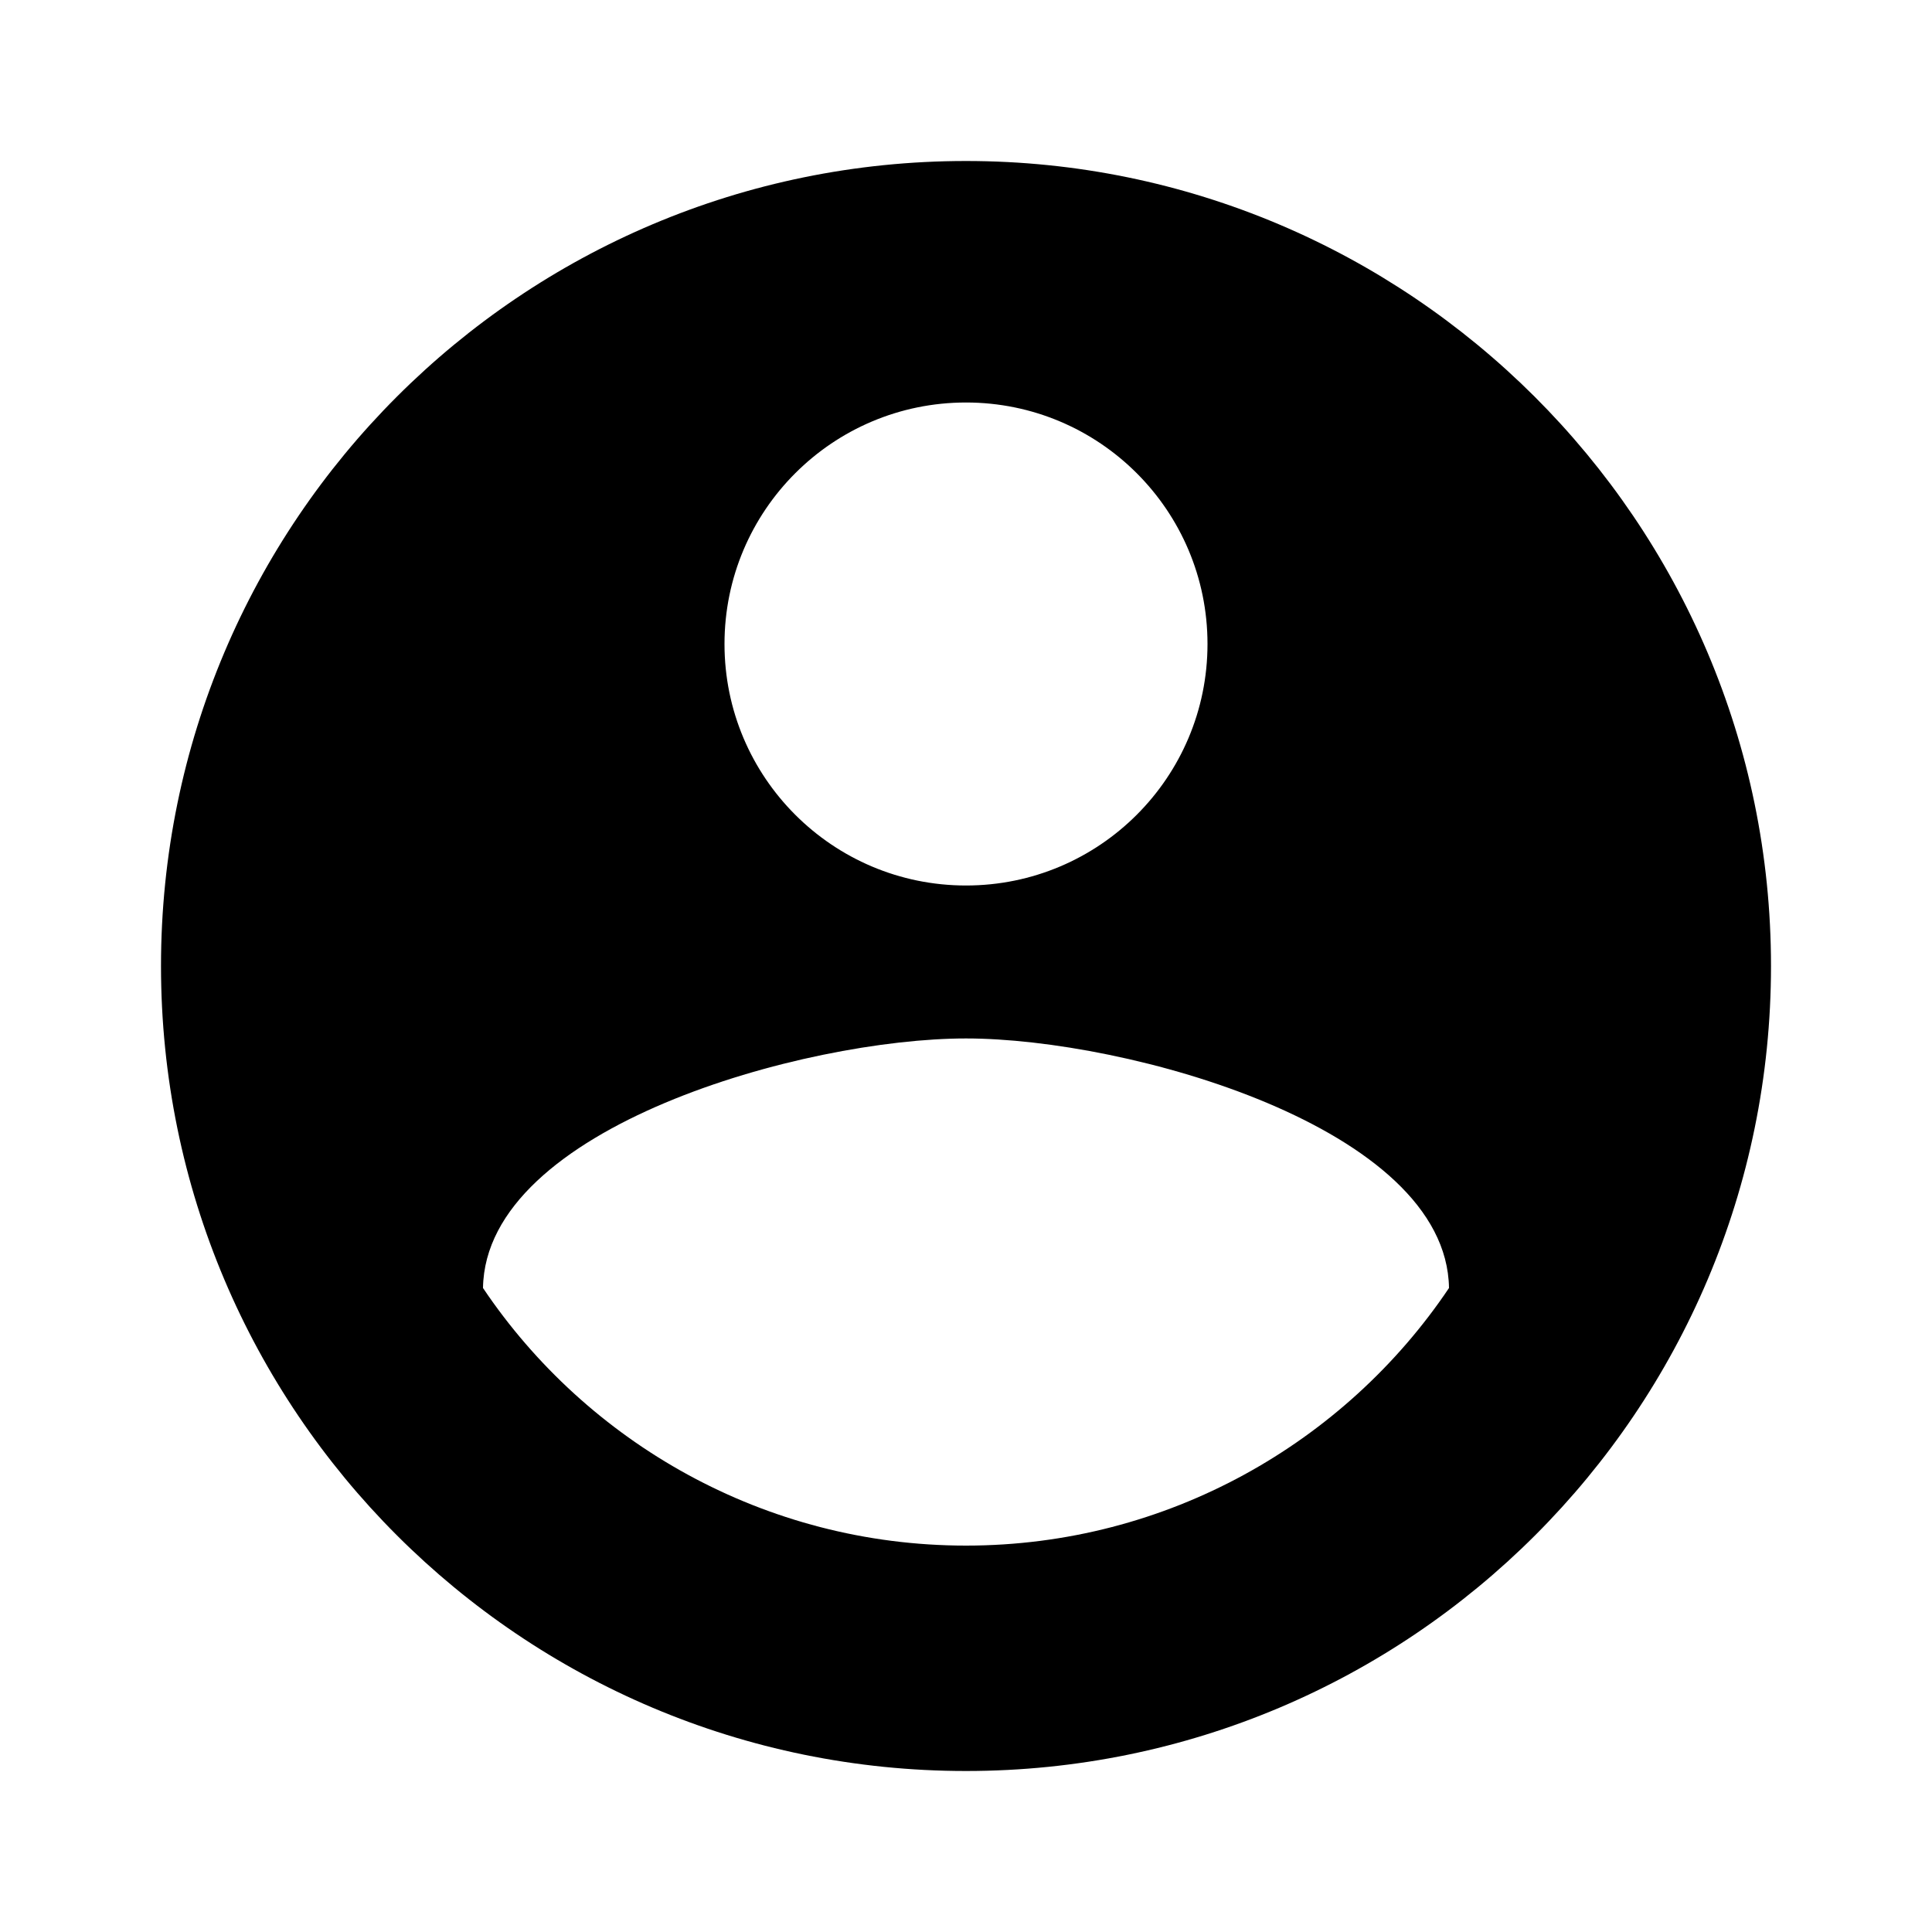
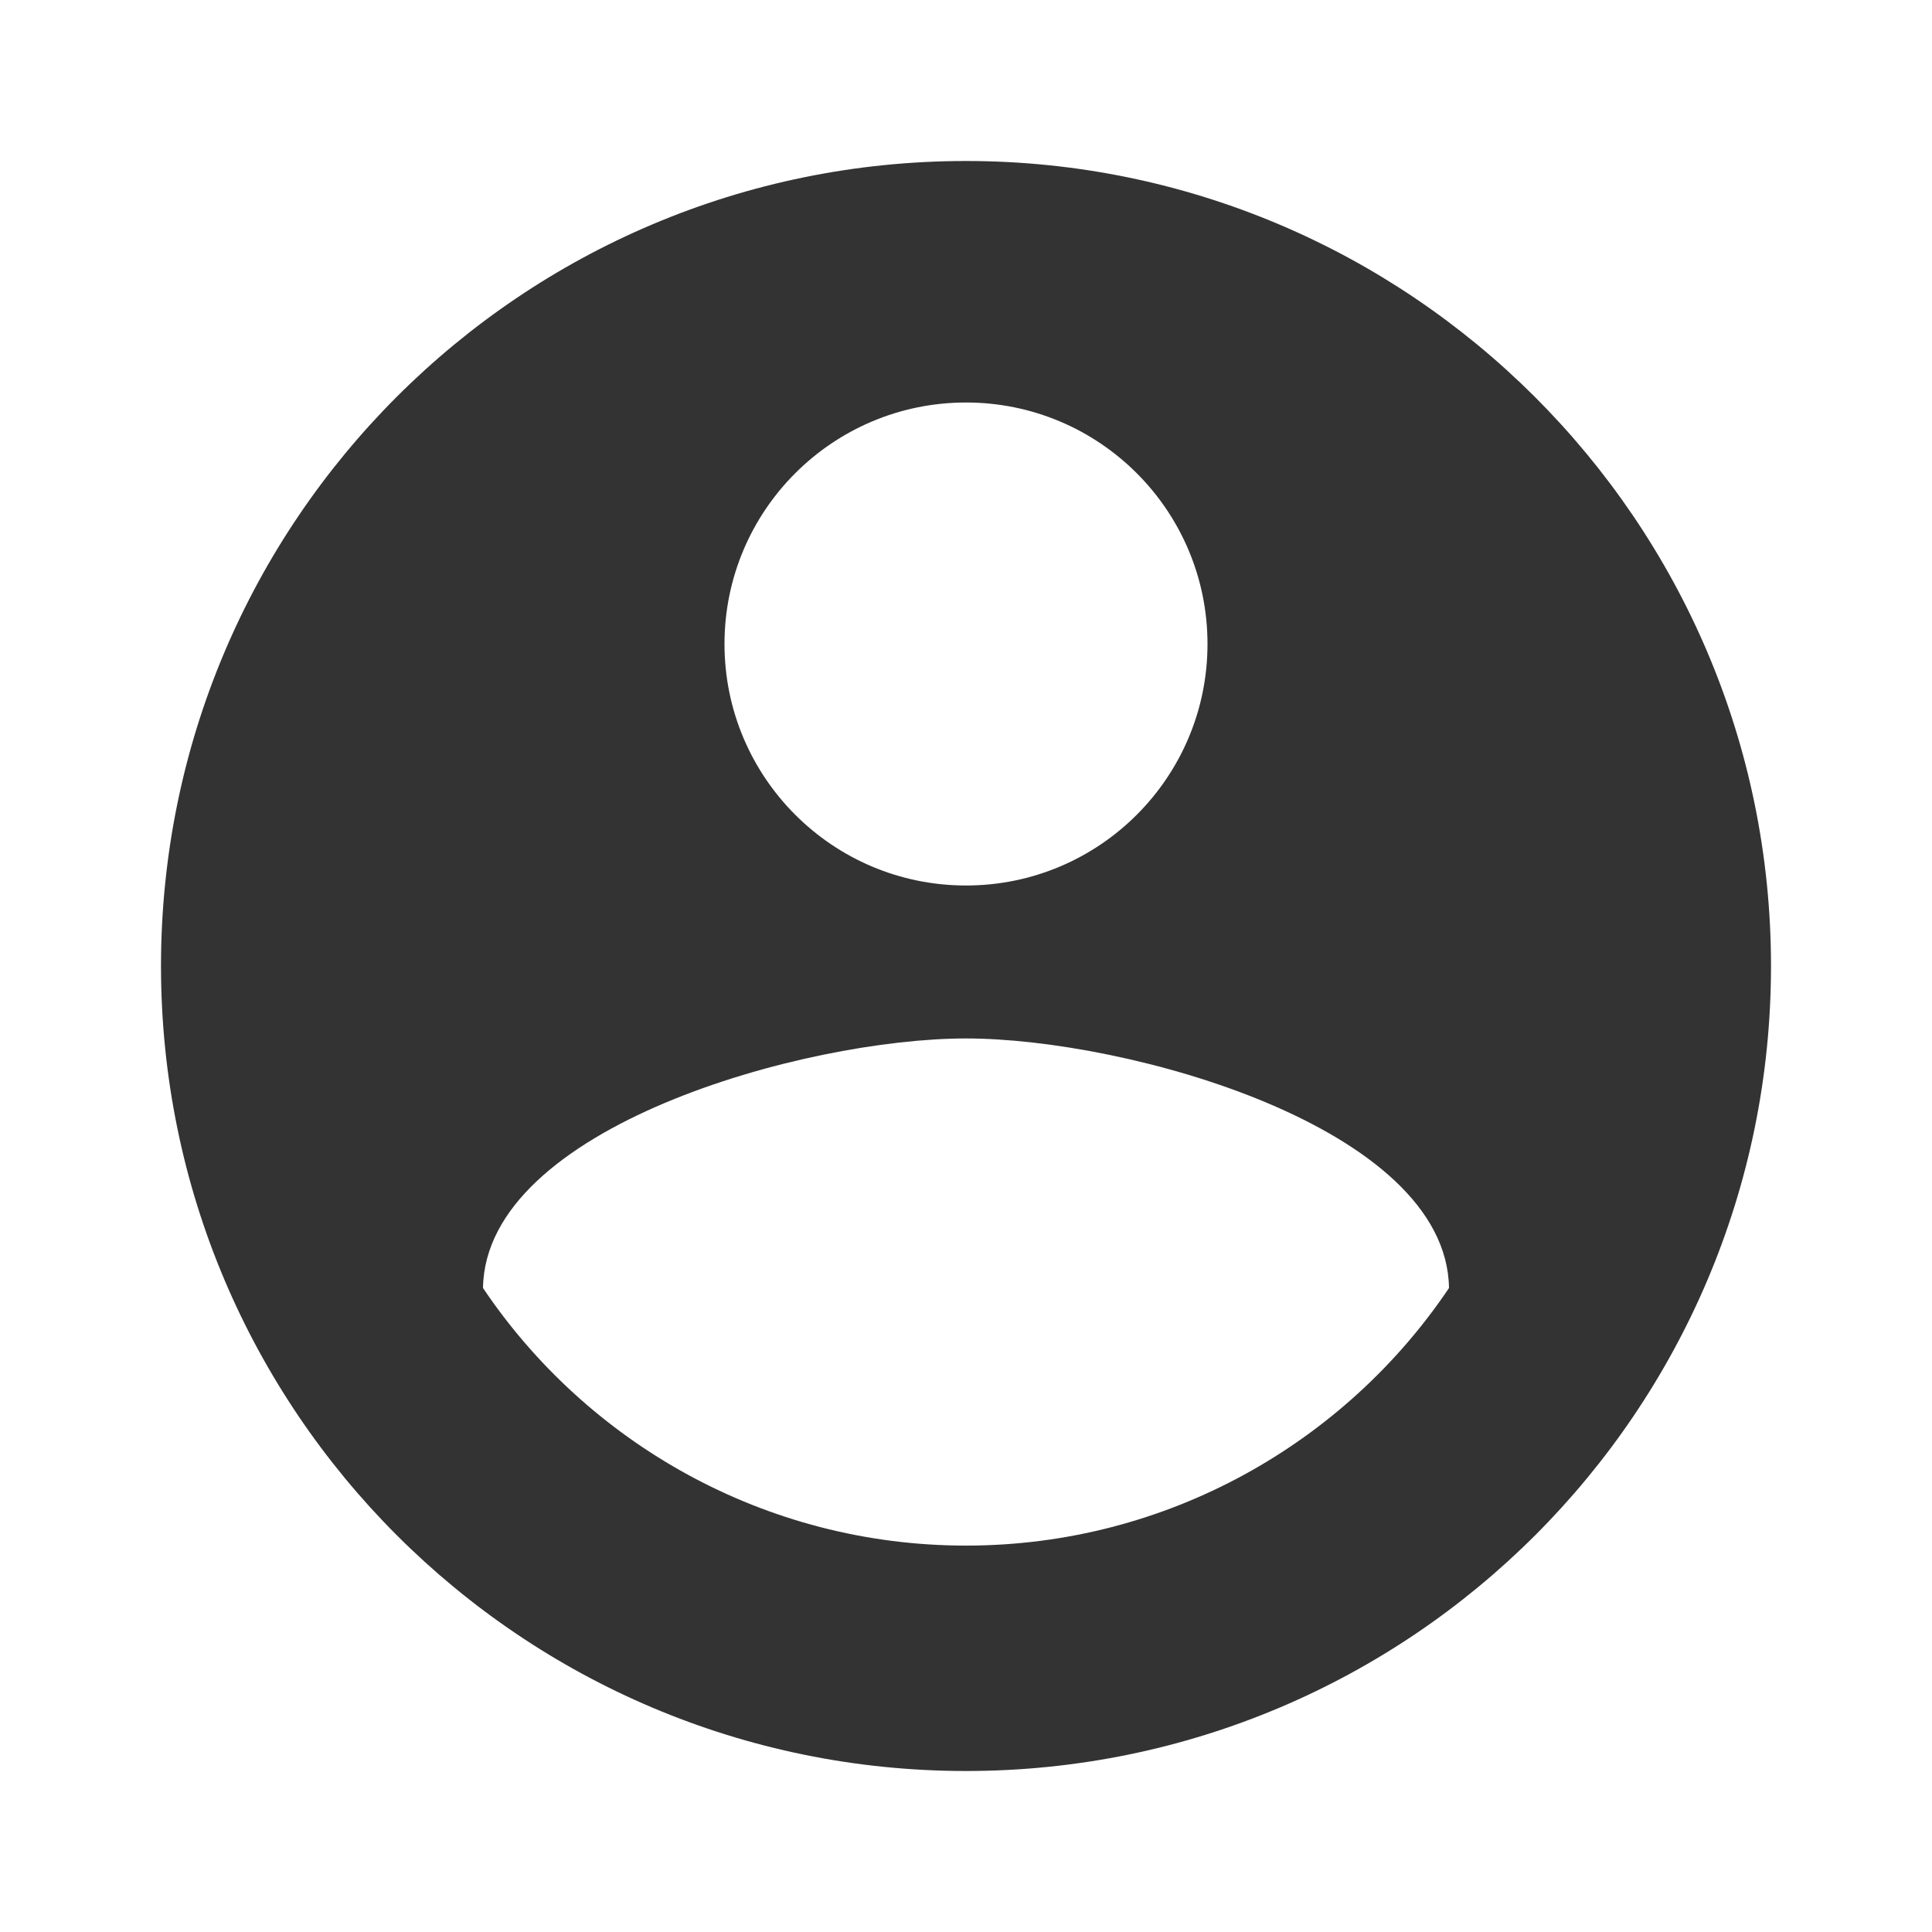
<svg xmlns="http://www.w3.org/2000/svg" version="1.1" width="24" height="24" viewBox="0 0 24 24">
-   <path fill="#000000" d="M12,19.2C9.5,19.2 7.29,17.92 6,16C6.03,14 10,12.9 12,12.9C14,12.9 17.97,14 18,16C16.71,17.92 14.5,19.2 12,19.2M12,5A3,3 0 0,1 15,8A3,3 0 0,1 12,11A3,3 0 0,1 9,8A3,3 0 0,1 12,5M12,2A10,10 0 0,0 2,12A10,10 0 0,0 12,22A10,10 0 0,0 22,12C22,6.47 17.5,2 12,2Z" />
+   <path fill="#333333" d="M12,19.2C9.5,19.2 7.29,17.92 6,16C6.03,14 10,12.9 12,12.9C14,12.9 17.97,14 18,16C16.71,17.92 14.5,19.2 12,19.2M12,5A3,3 0 0,1 15,8A3,3 0 0,1 12,11A3,3 0 0,1 9,8A3,3 0 0,1 12,5M12,2A10,10 0 0,0 2,12A10,10 0 0,0 12,22A10,10 0 0,0 22,12C22,6.47 17.5,2 12,2Z" />
</svg>
